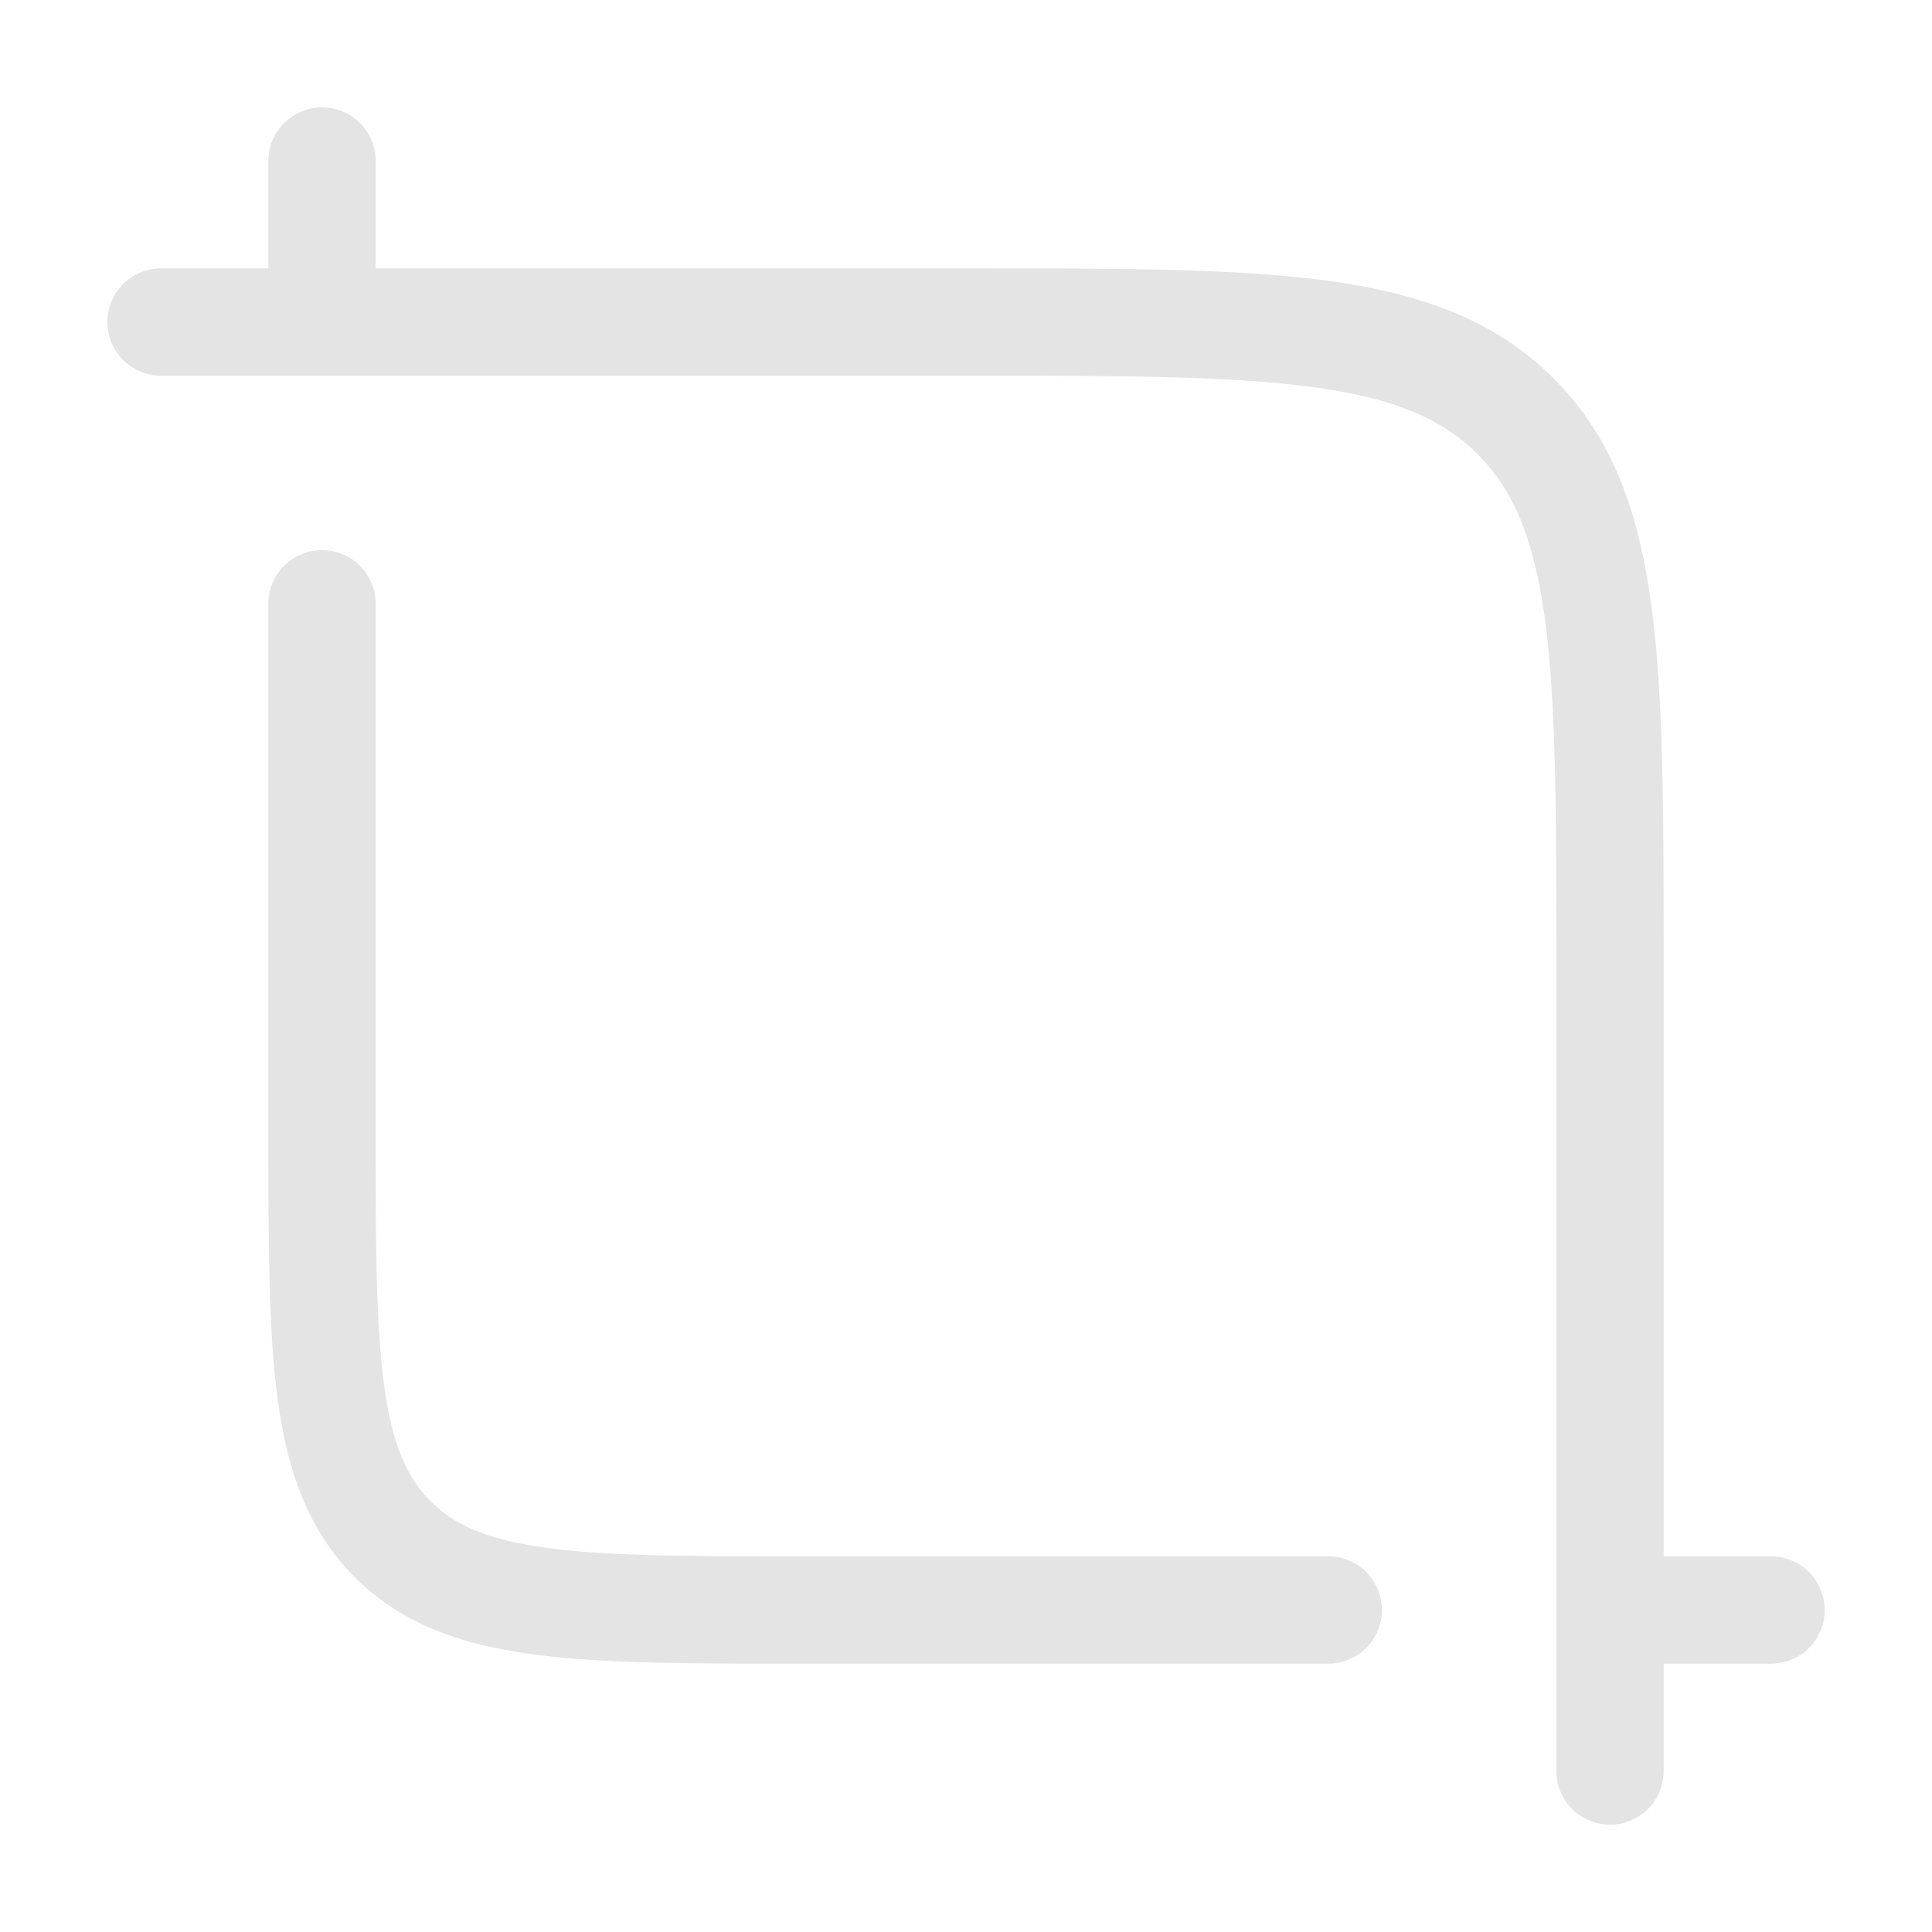
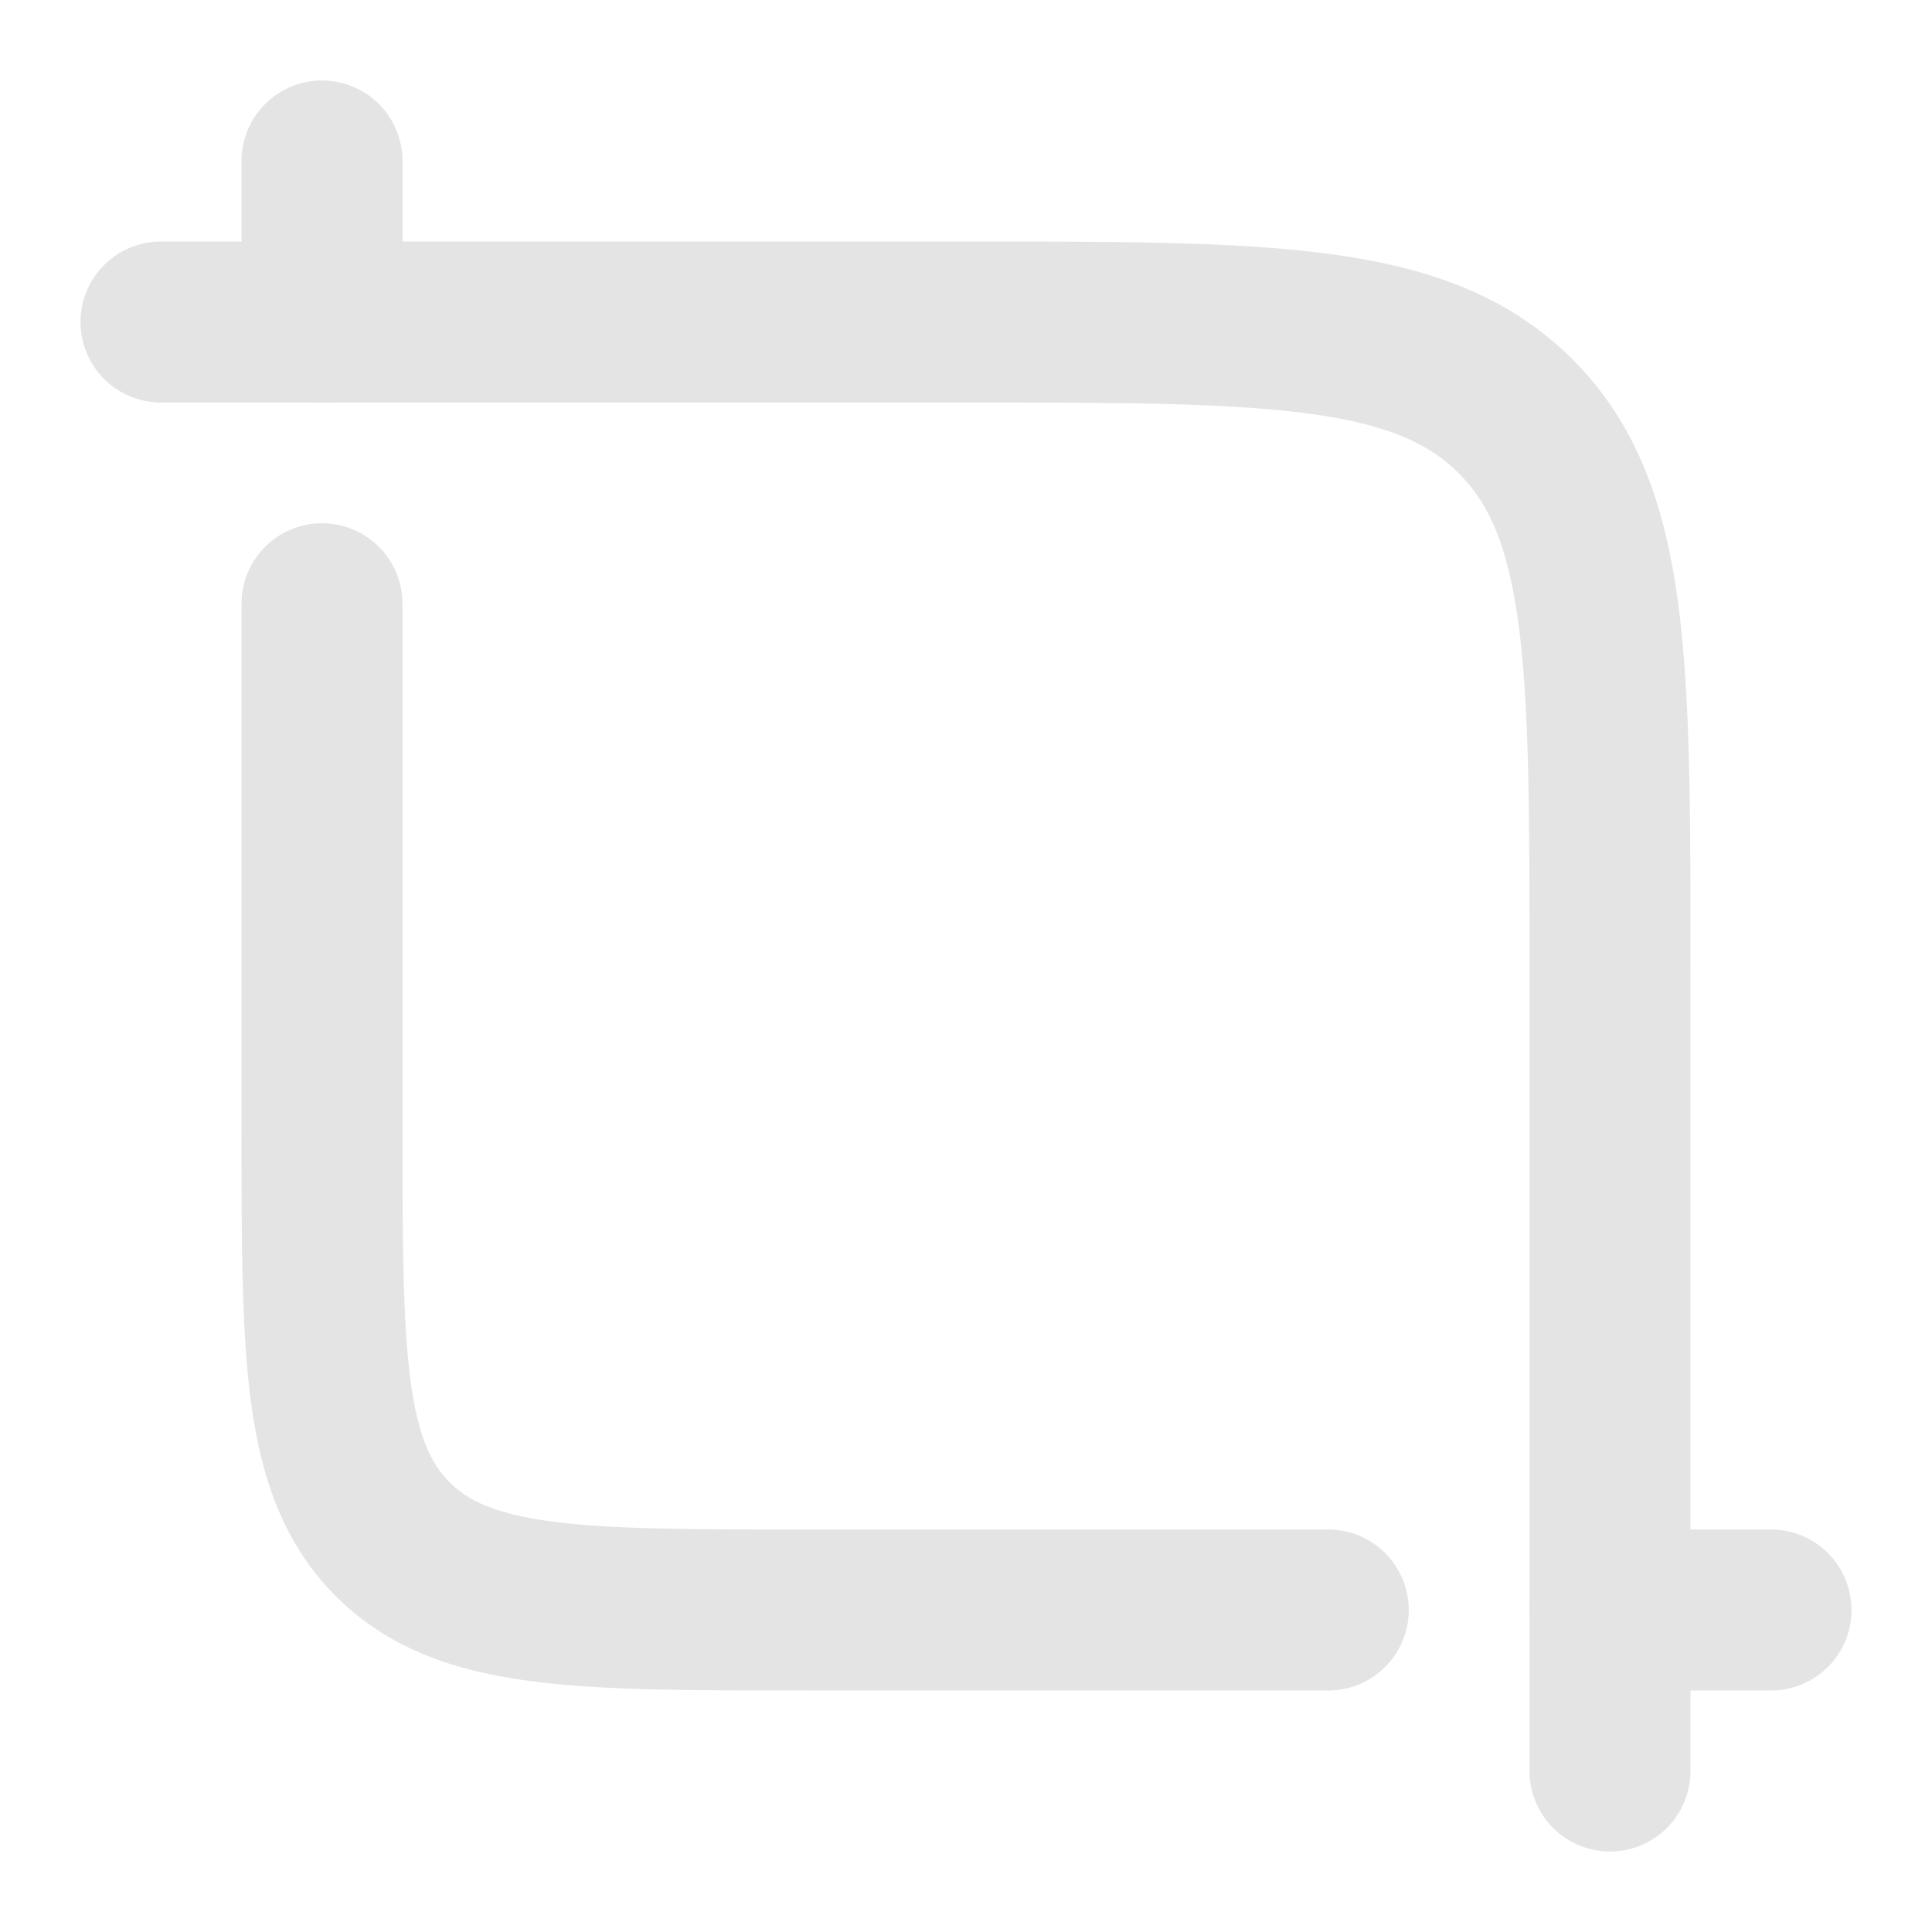
- <svg xmlns="http://www.w3.org/2000/svg" preserveAspectRatio="none" overflow="visible" style="display: block;" width="18" height="18" viewBox="0 0 18 18" fill="none">
+ <svg xmlns="http://www.w3.org/2000/svg" stroke-width="1.5" preserveAspectRatio="none" overflow="visible" style="display: block;" width="18" height="18" viewBox="0 0 18 18" fill="none">
  <g id="Hugeicons / CropIcon / Stroke Rounded">
    <path id="Vector" d="M3 1.5V3M16.5 15H15M12.375 15H7.5C5.379 15 4.318 15 3.659 14.341C3 13.682 3 12.621 3 10.5V5.625" stroke-linecap="round" stroke-linejoin="round" stroke="#E4E4E4" />
    <path id="Vector_2" d="M15 16.5V9C15 6.172 15 4.757 14.121 3.879C13.243 3 11.828 3 9 3H1.5" stroke-linecap="round" stroke-linejoin="round" stroke="#E4E4E4" />
  </g>
</svg>
